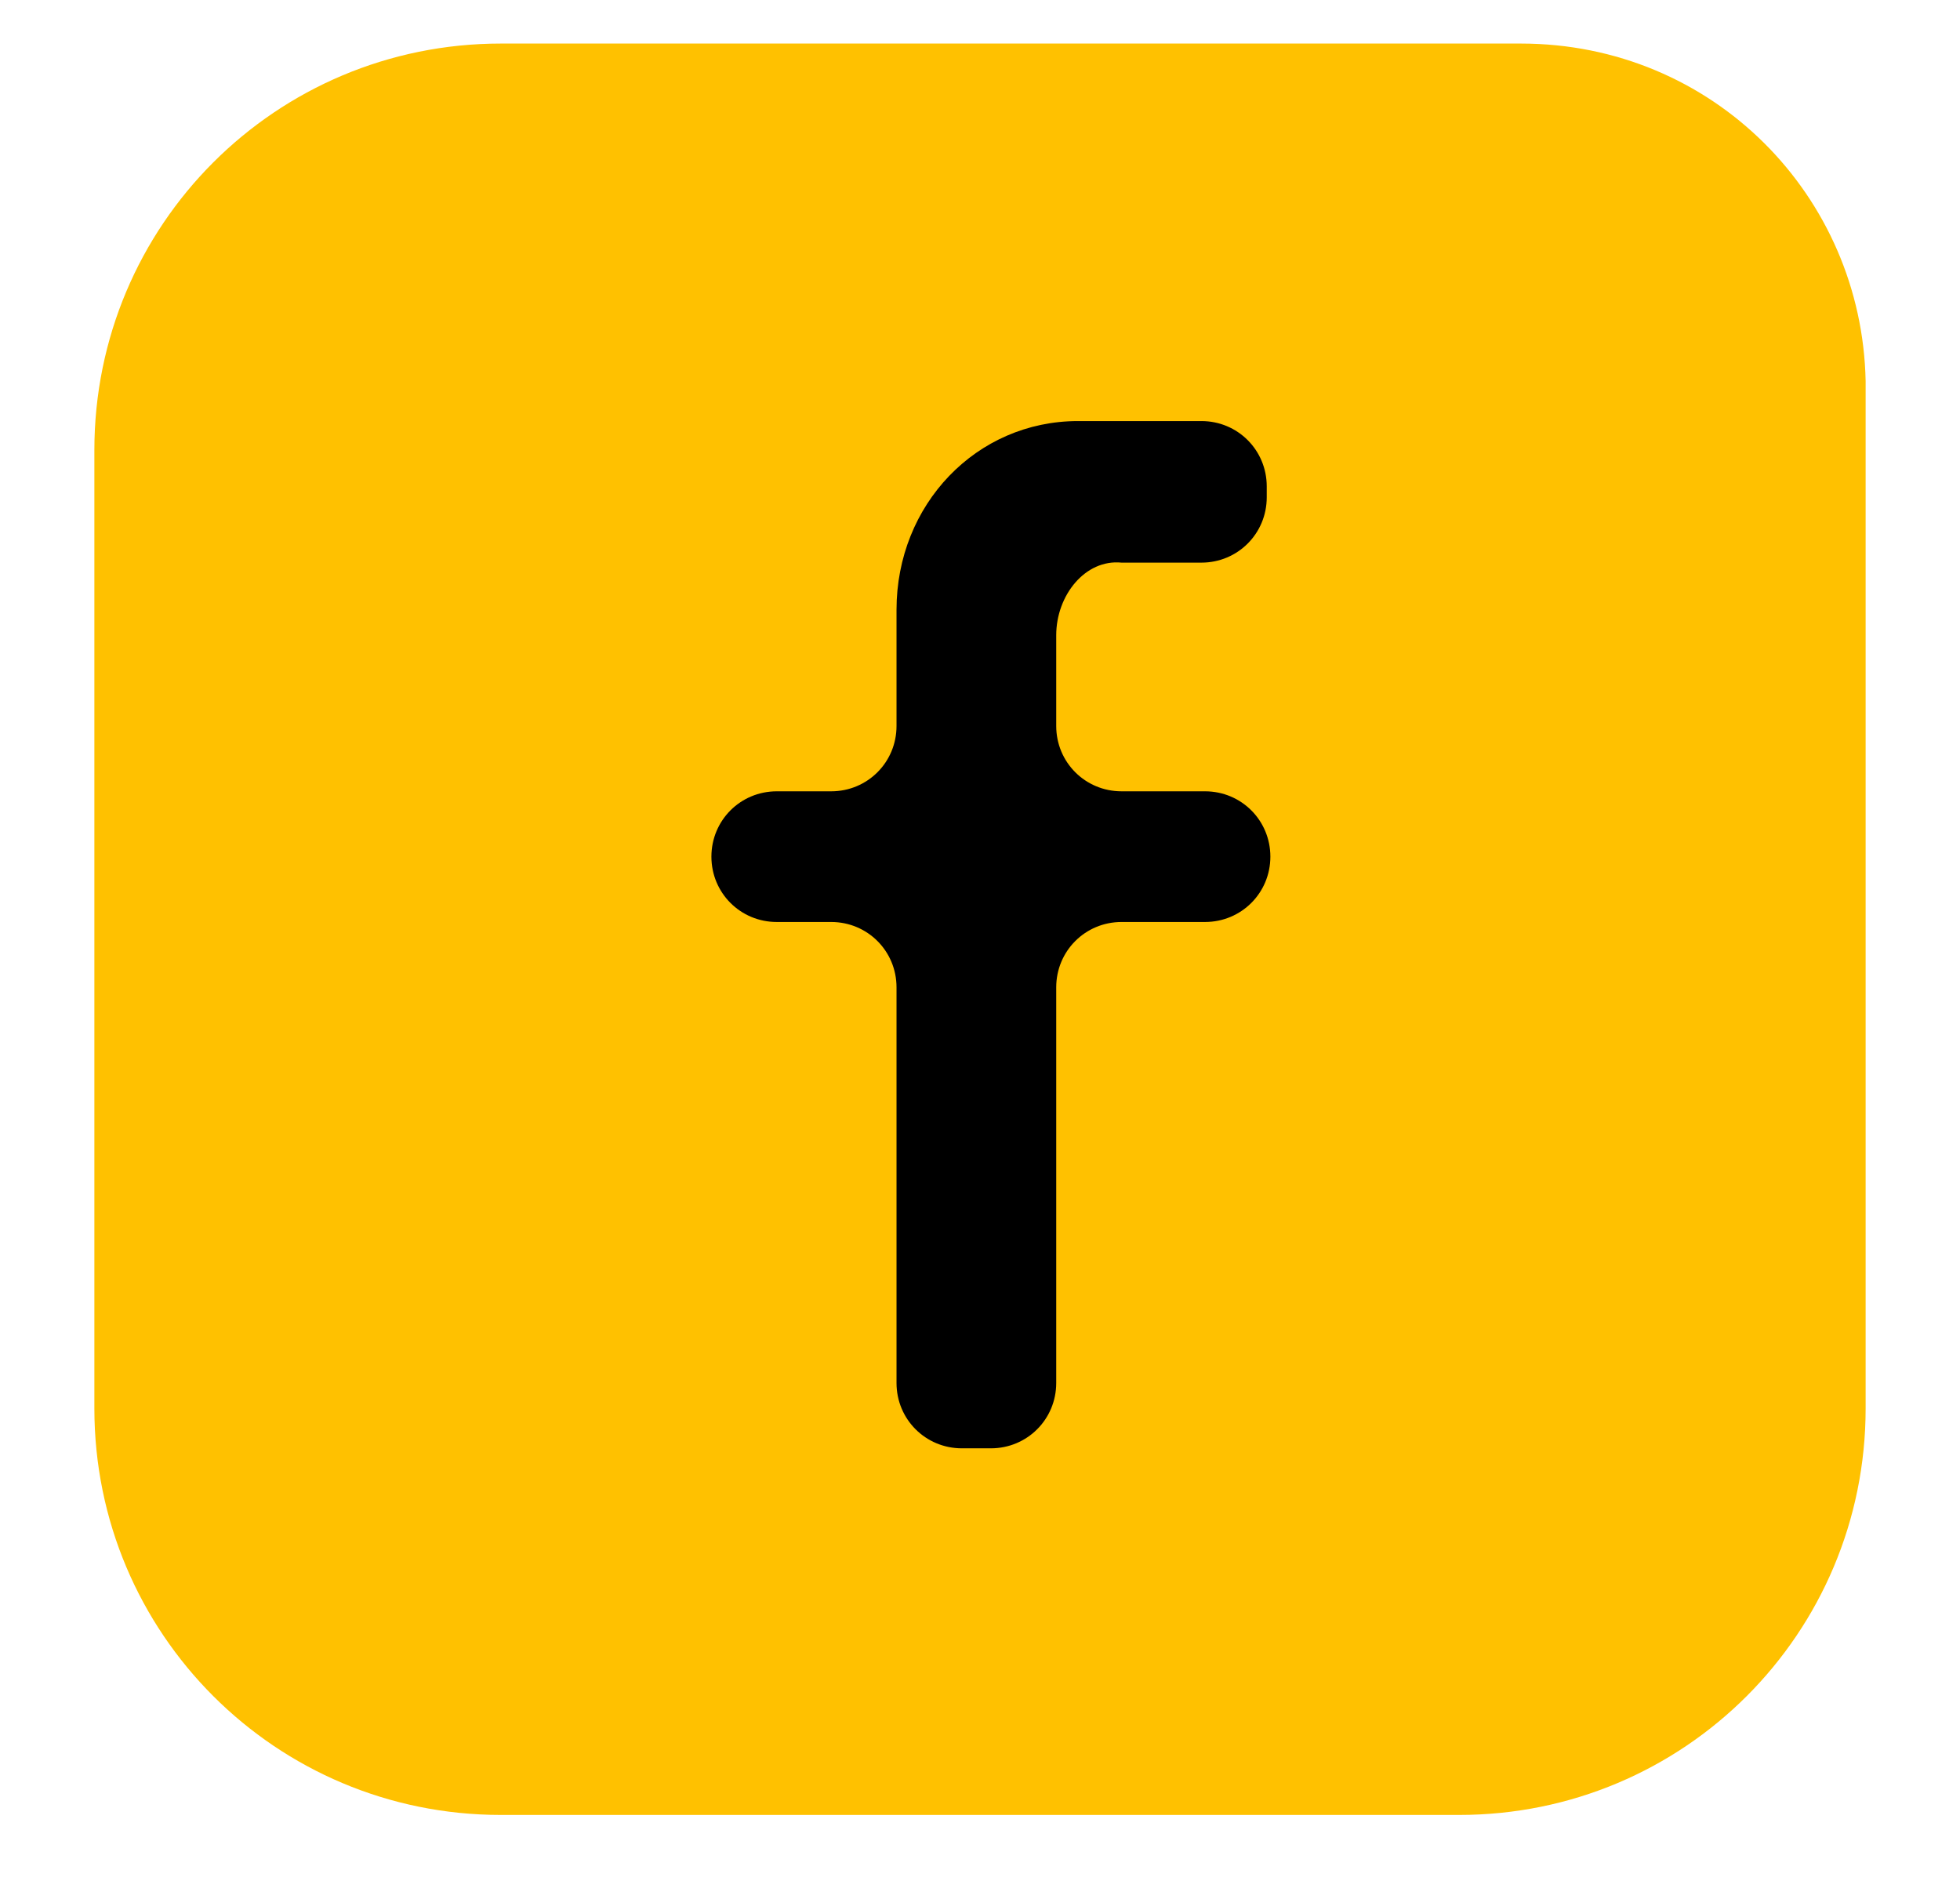
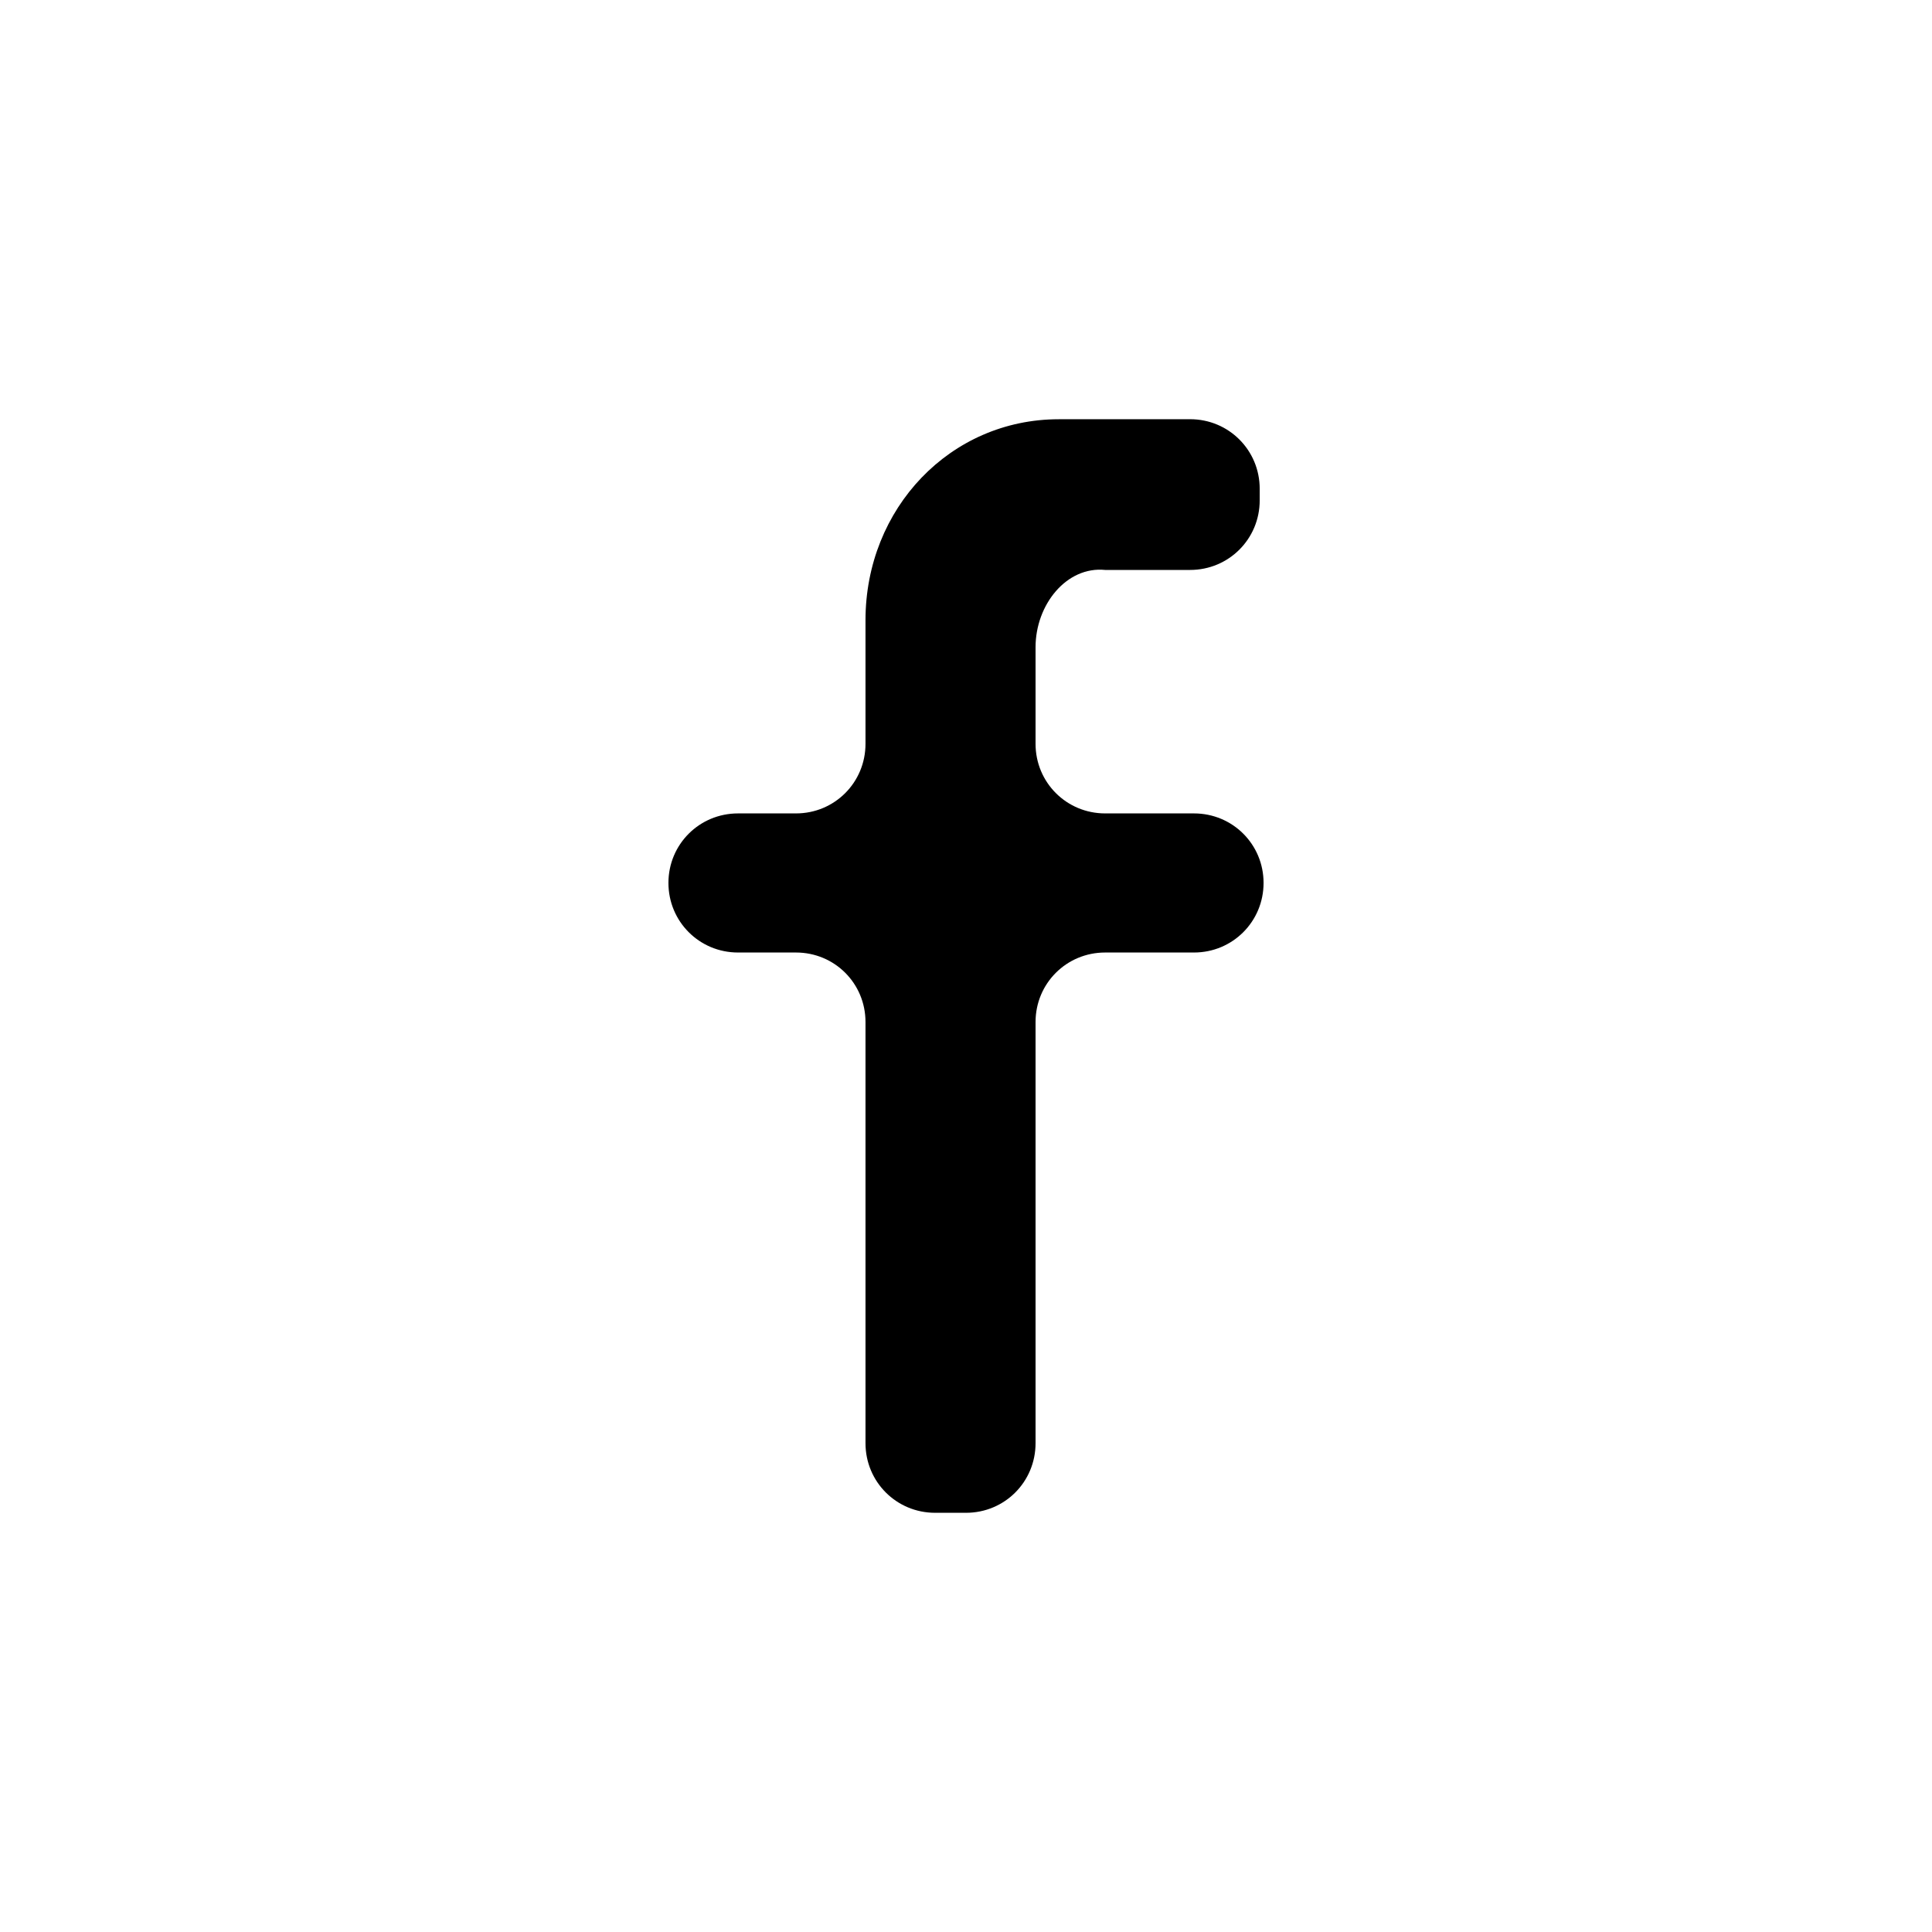
- <svg xmlns="http://www.w3.org/2000/svg" version="1.1" id="Layer_1" x="0px" y="0px" viewBox="0 0 54 52" style="enable-background:new 0 0 54 52;" xml:space="preserve">
-   <style type="text/css">
+ <svg xmlns="http://www.w3.org/2000/svg" version="1.1" id="Layer_1" x="0px" y="0px" viewBox="0 0 50 50" xml:space="preserve" width="50" height="50">
+   <defs id="defs15" />
+   <style type="text/css" id="style3">
	.st0{fill:#FFC100;}
</style>
-   <g>
-     <g>
-       <rect x="11.9" y="5" width="30" height="41.2" />
-       <path class="st0" d="M29.1,17.5V20c0,1,0.8,1.8,1.8,1.8h2.3c1,0,1.8,0.8,1.8,1.8v0c0,1-0.8,1.8-1.8,1.8h-2.3c-1,0-1.8,0.8-1.8,1.8    v10.9c0,1-0.8,1.8-1.8,1.8h-0.8c-1,0-1.8-0.8-1.8-1.8V27.2c0-1-0.8-1.8-1.8-1.8h-1.5c-1,0-1.8-0.8-1.8-1.8v0c0-1,0.8-1.8,1.8-1.8    h1.5c1,0,1.8-0.8,1.8-1.8v-3.2c0-2.9,2.2-5.2,5-5.2h3.4c1,0,1.8,0.8,1.8,1.8v0.3c0,1-0.8,1.8-1.8,1.8h-2.2    C29.9,15.4,29.1,16.4,29.1,17.5z M41.9,1.2H13.8c-6.2,0-11.2,5-11.2,11.2v26.4c0,6.2,5,11.2,11.2,11.2h26.4    c6.2,0,11.2-5,11.2-11.2V10.5C51.3,5.4,47.2,1.2,41.9,1.2z" />
-     </g>
-   </g>
+   <path d="m 27.399,10.85 c -2.8,0 -5,2.301 -5,5.201 l 0,3.199 c 0,1 -0.799,1.801 -1.799,1.801 l -1.5,0 c -1,0 -1.801,0.799 -1.801,1.799 0,1 0.801,1.801 1.801,1.801 l 1.5,0 c 1,0 1.799,0.799 1.799,1.799 l 0,10.9 c 0,1 0.801,1.801 1.801,1.801 l 0.801,0 c 1,0 1.799,-0.801 1.799,-1.801 l 0,-10.9 c 0,-1 0.801,-1.799 1.801,-1.799 l 2.299,0 c 1,0 1.801,-0.801 1.801,-1.801 0,-1 -0.801,-1.799 -1.801,-1.799 l -2.299,0 c -1,0 -1.801,-0.801 -1.801,-1.801 l 0,-2.5 c 0,-1.1 0.801,-2.1 1.801,-2 l 2.199,0 c 1,0 1.801,-0.801 1.801,-1.801 l 0,-0.299 c 0,-1 -0.801,-1.801 -1.801,-1.801 l -3.4,0 z" id="rect9" />
</svg>
